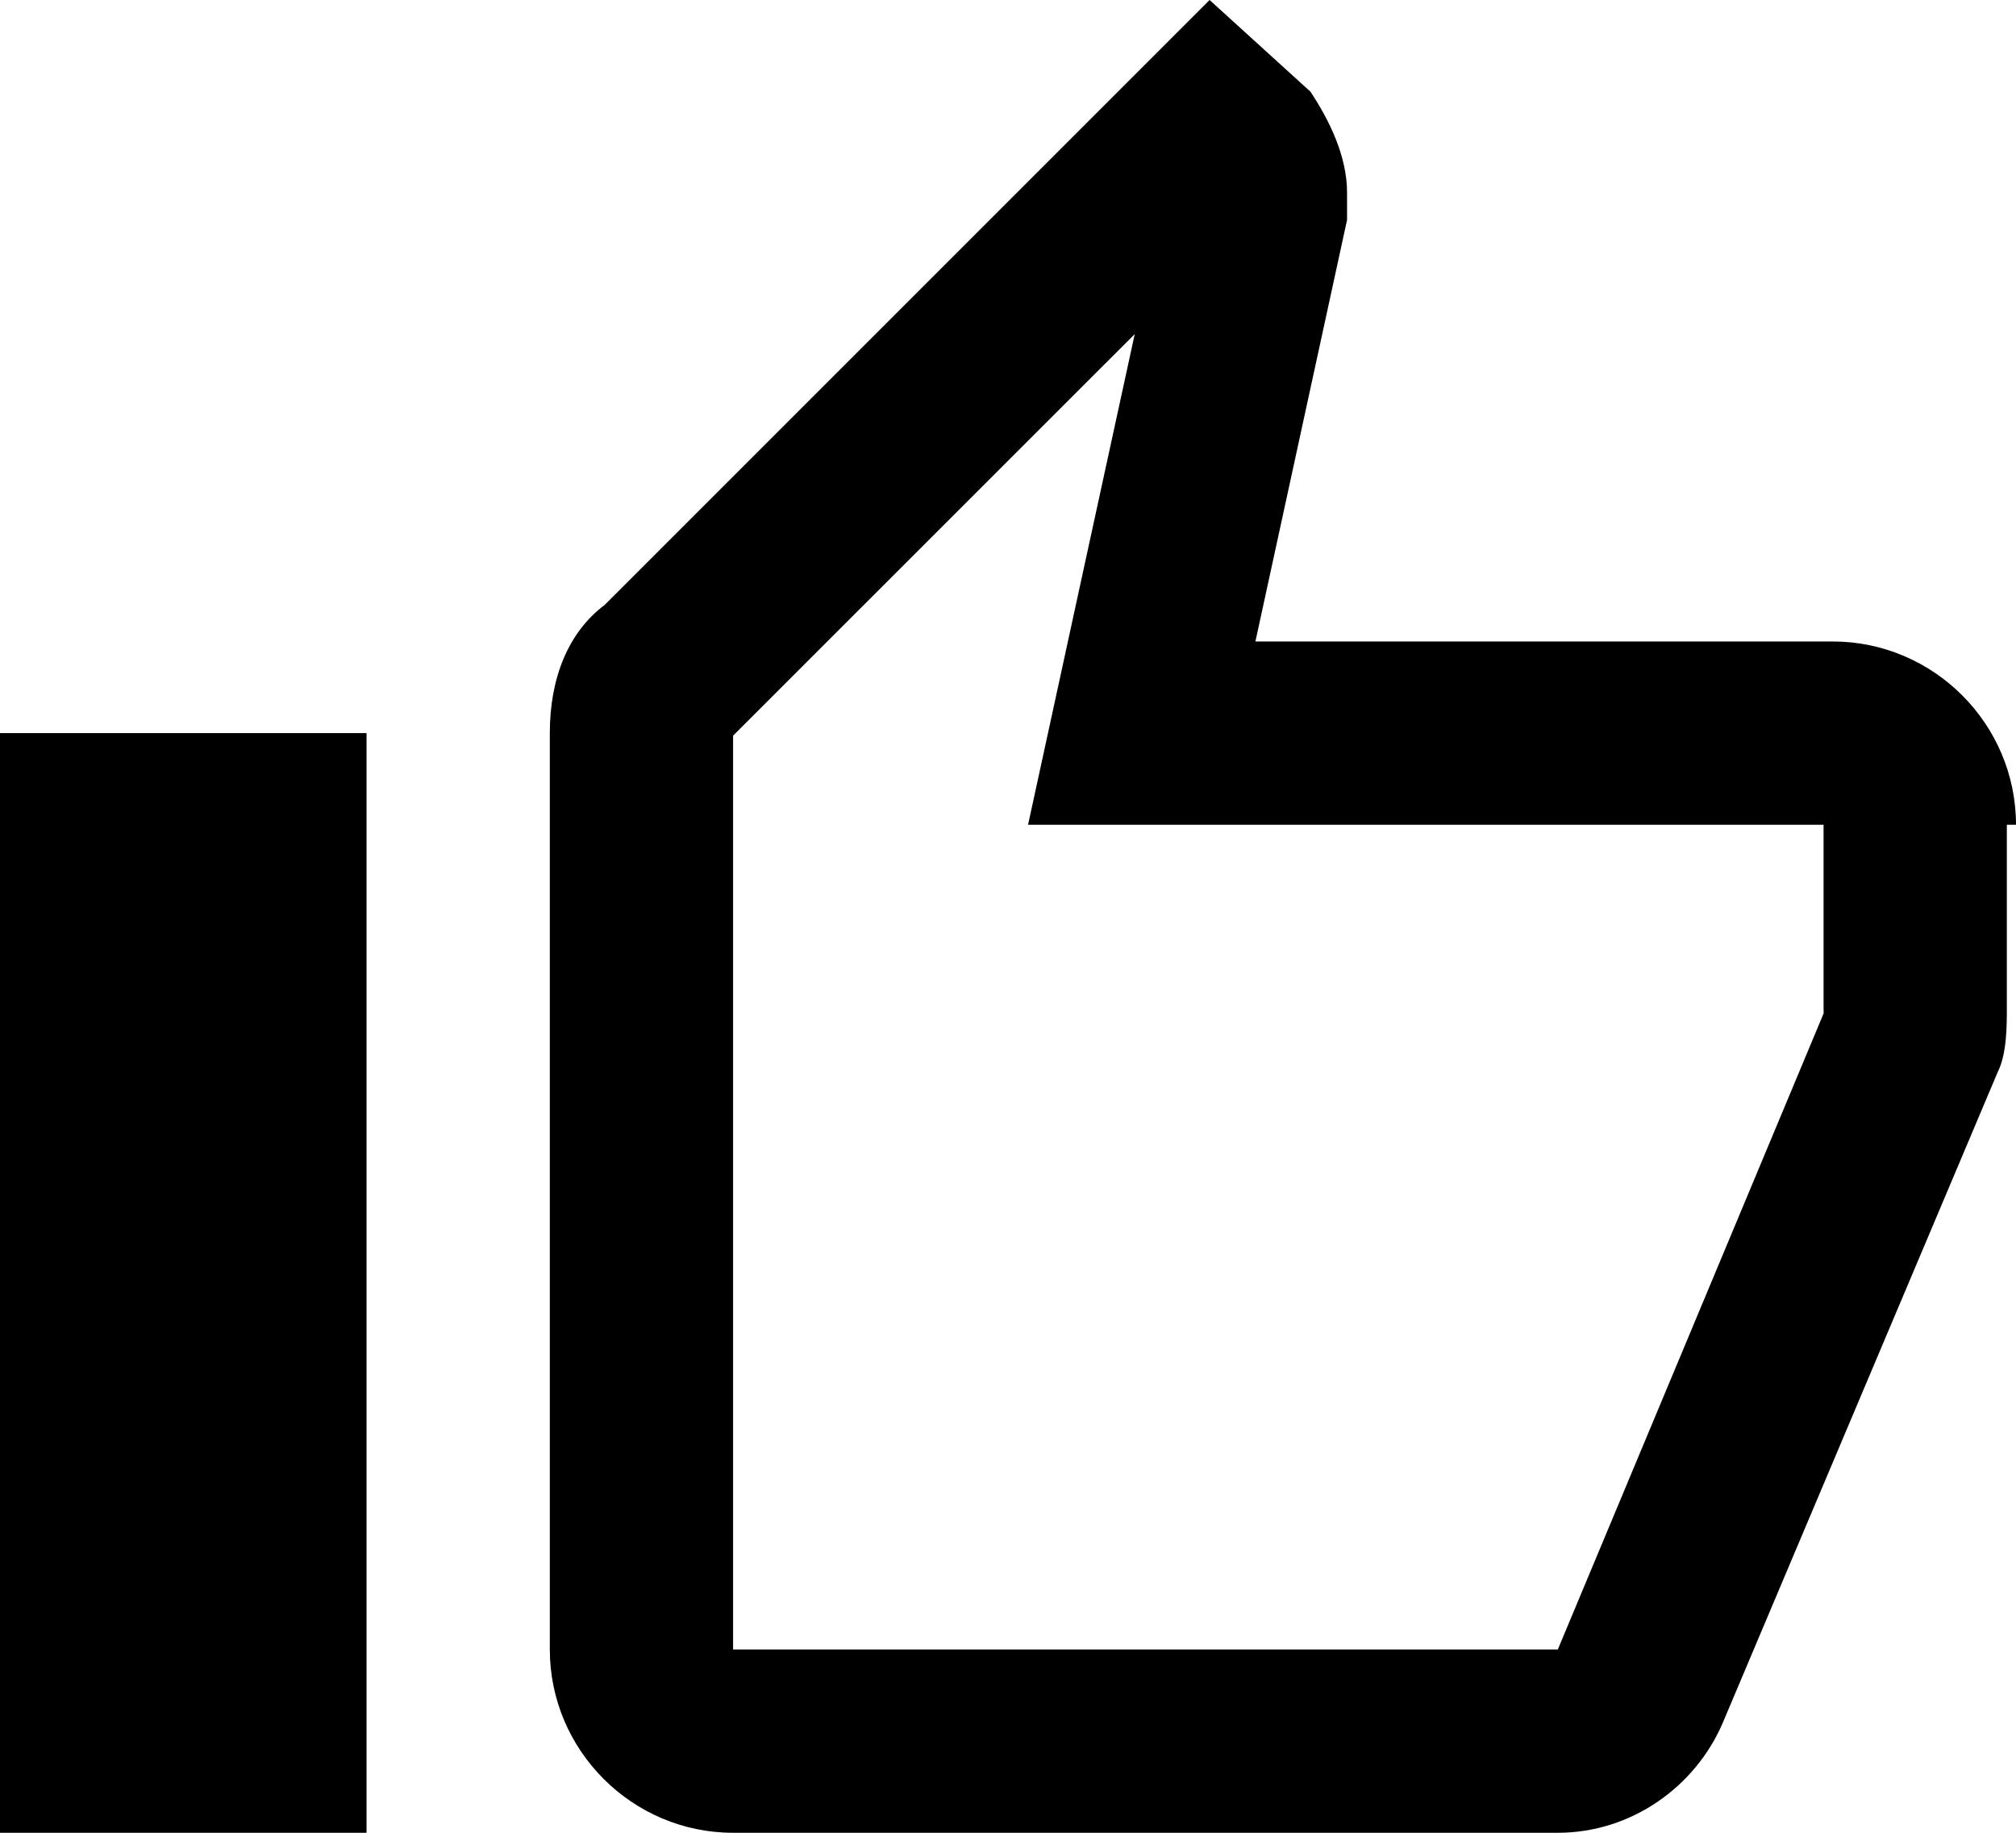
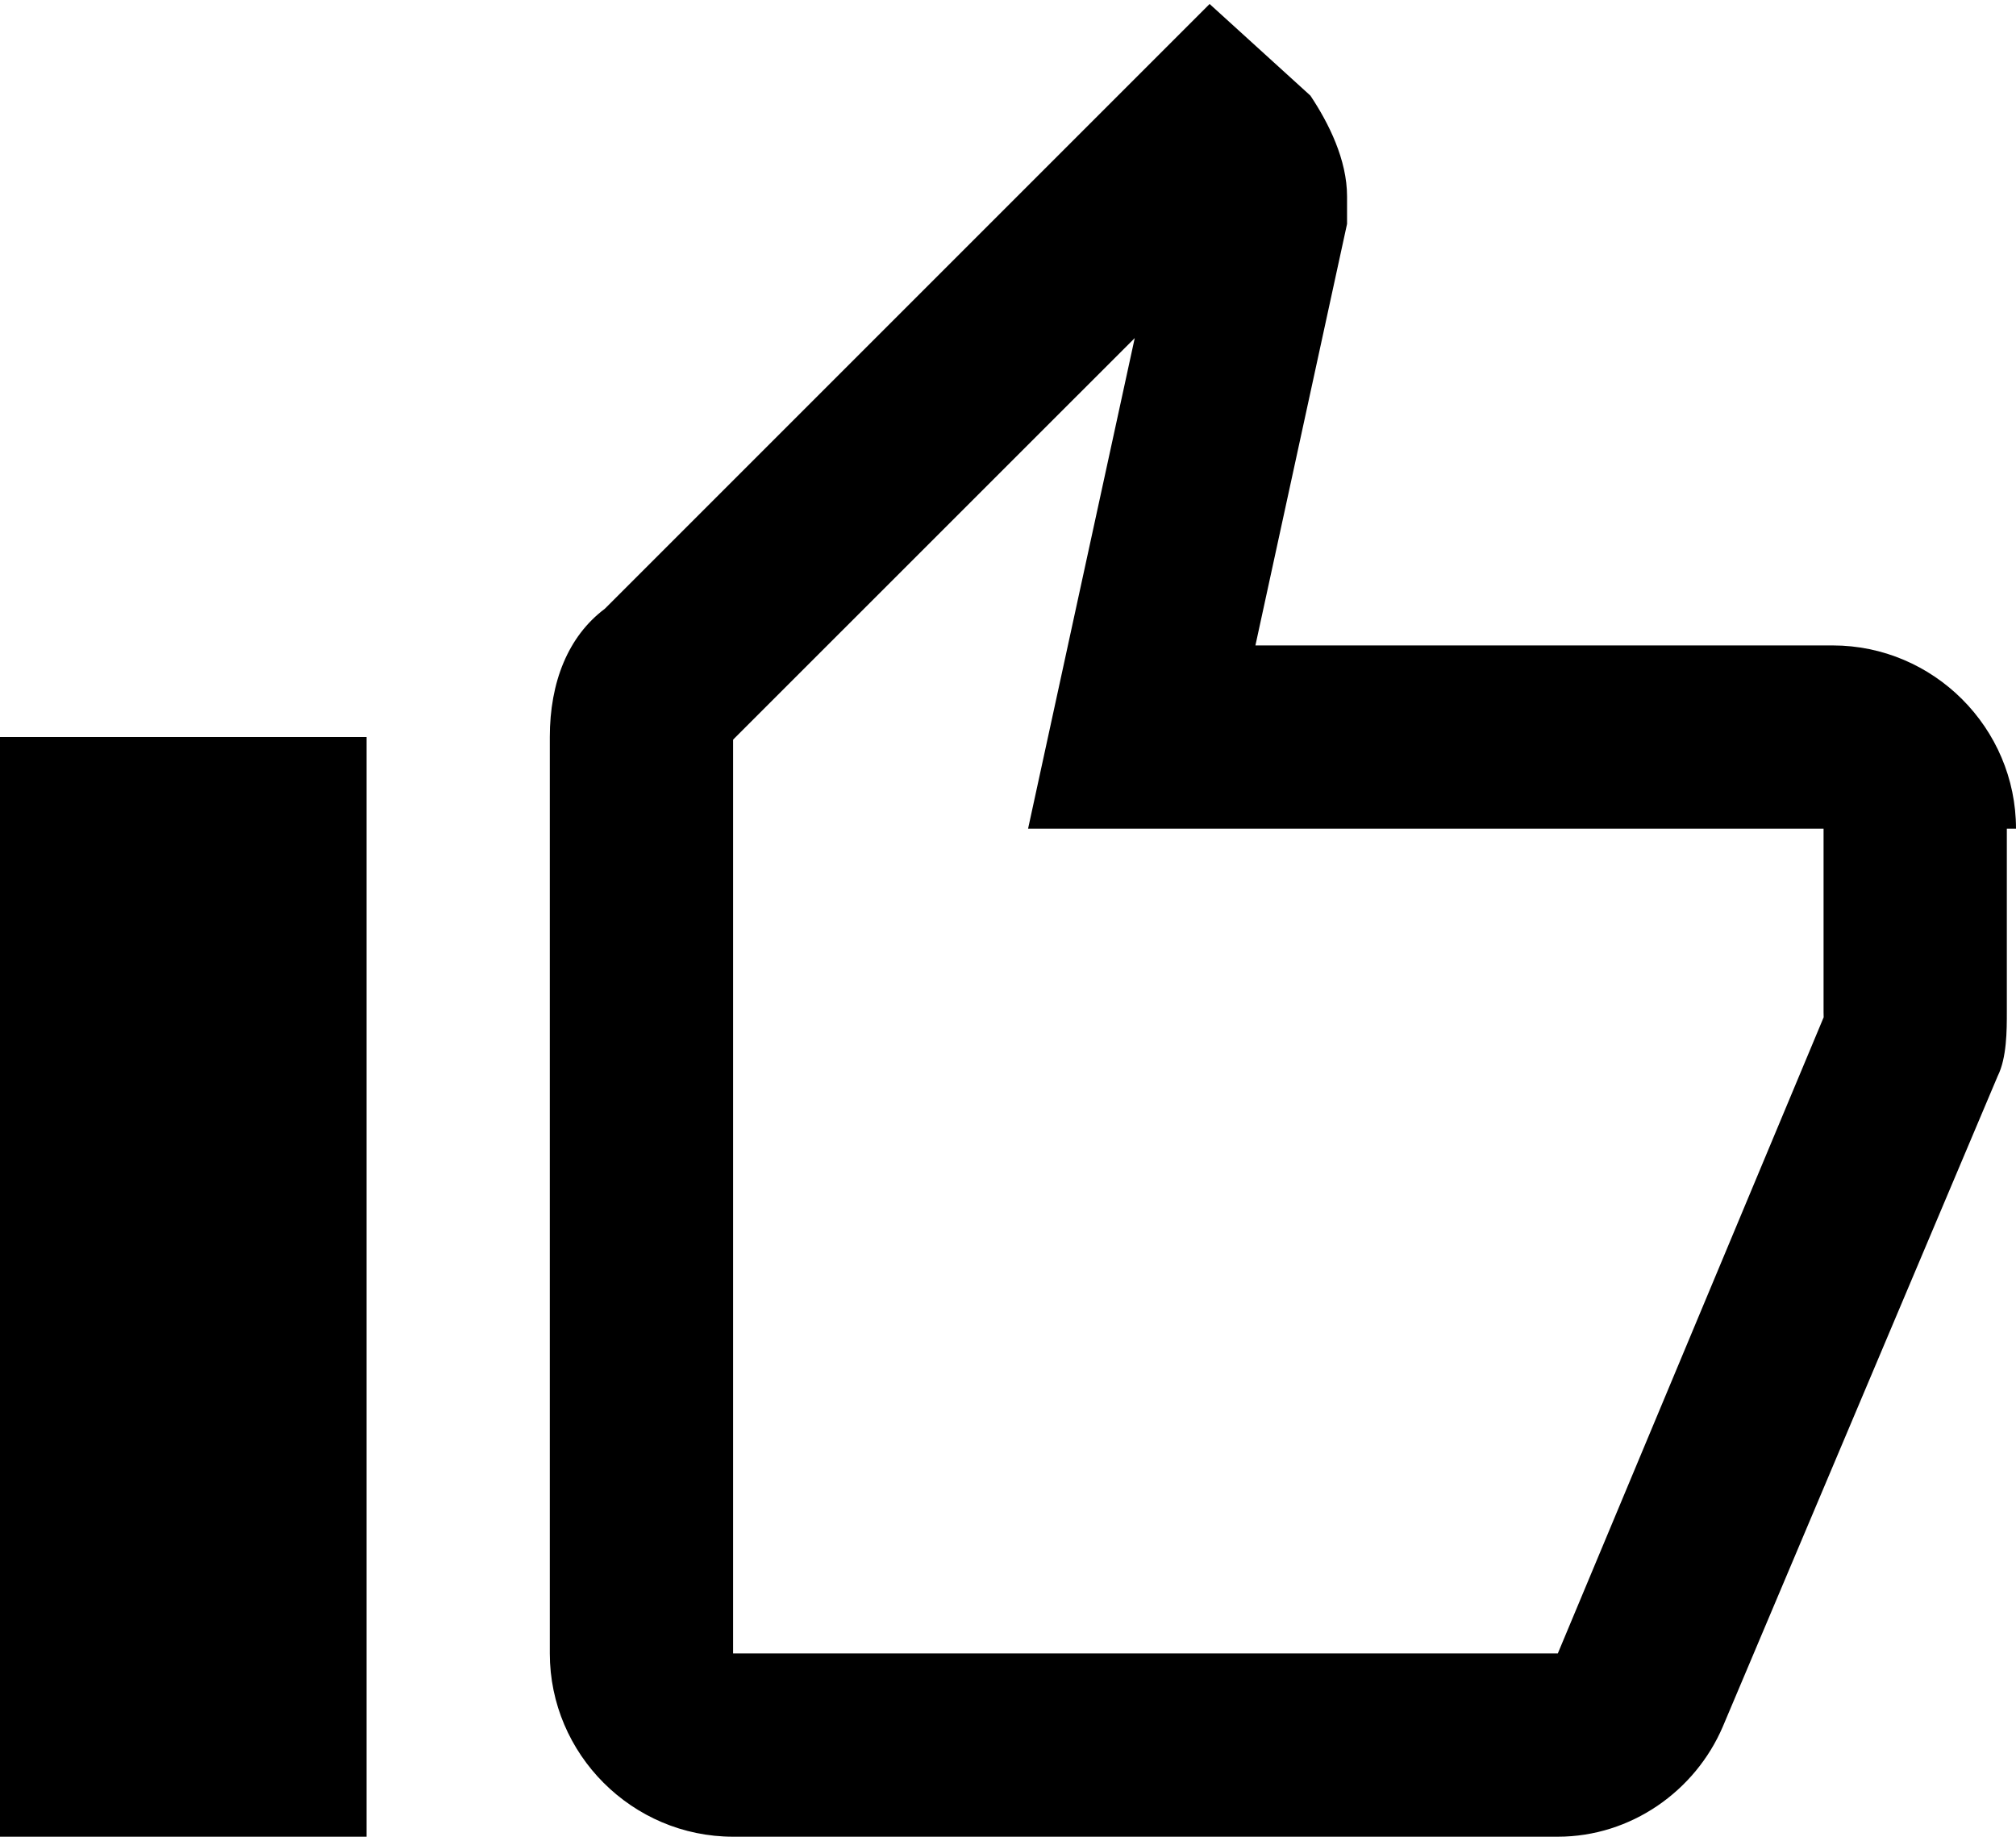
- <svg xmlns="http://www.w3.org/2000/svg" version="1.0" id="Layer_1" x="0px" y="0px" width="22px" height="20px" viewBox="0 0 22 20" enable-background="new 0 0 22 20" xml:space="preserve">
+ <svg xmlns="http://www.w3.org/2000/svg" version="1.0" id="Layer_1" x="0px" y="0px" width="23px" height="21px" viewBox="0 0 22 20" enable-background="new 0 0 22 20" xml:space="preserve">
  <g id="Page-1">
    <g id="Core" transform="translate(-295, -464)">
      <g id="thumb-up" transform="translate(295, 464)">
        <path id="Shape" fill="#000000" d="M12.383,3.646l-0.637,2.929L11.219,9H13.7h6.2v2c0,0.018,0,0.037,0.001,0.058L17,18H8V8.029 l0.014-0.015L12.383,3.646 M2,10v8V10 M13.2,0L6.6,6.6C6.2,6.9,6,7.4,6,8v10c0,1.1,0.9,2,2,2h9c0.8,0,1.5-0.5,1.8-1.2l3-7.1 C21.9,11.5,21.9,11.2,21.9,11V9H22c0-1.1-0.9-2-2-2h-6.3l1-4.6V2.1c0-0.4-0.2-0.8-0.4-1.1L13.2,0L13.2,0z M4,8H0v12h4V8L4,8z M22,9c0,0.033,0,0.044,0,0.044V9L22,9z" />
      </g>
    </g>
  </g>
</svg>
